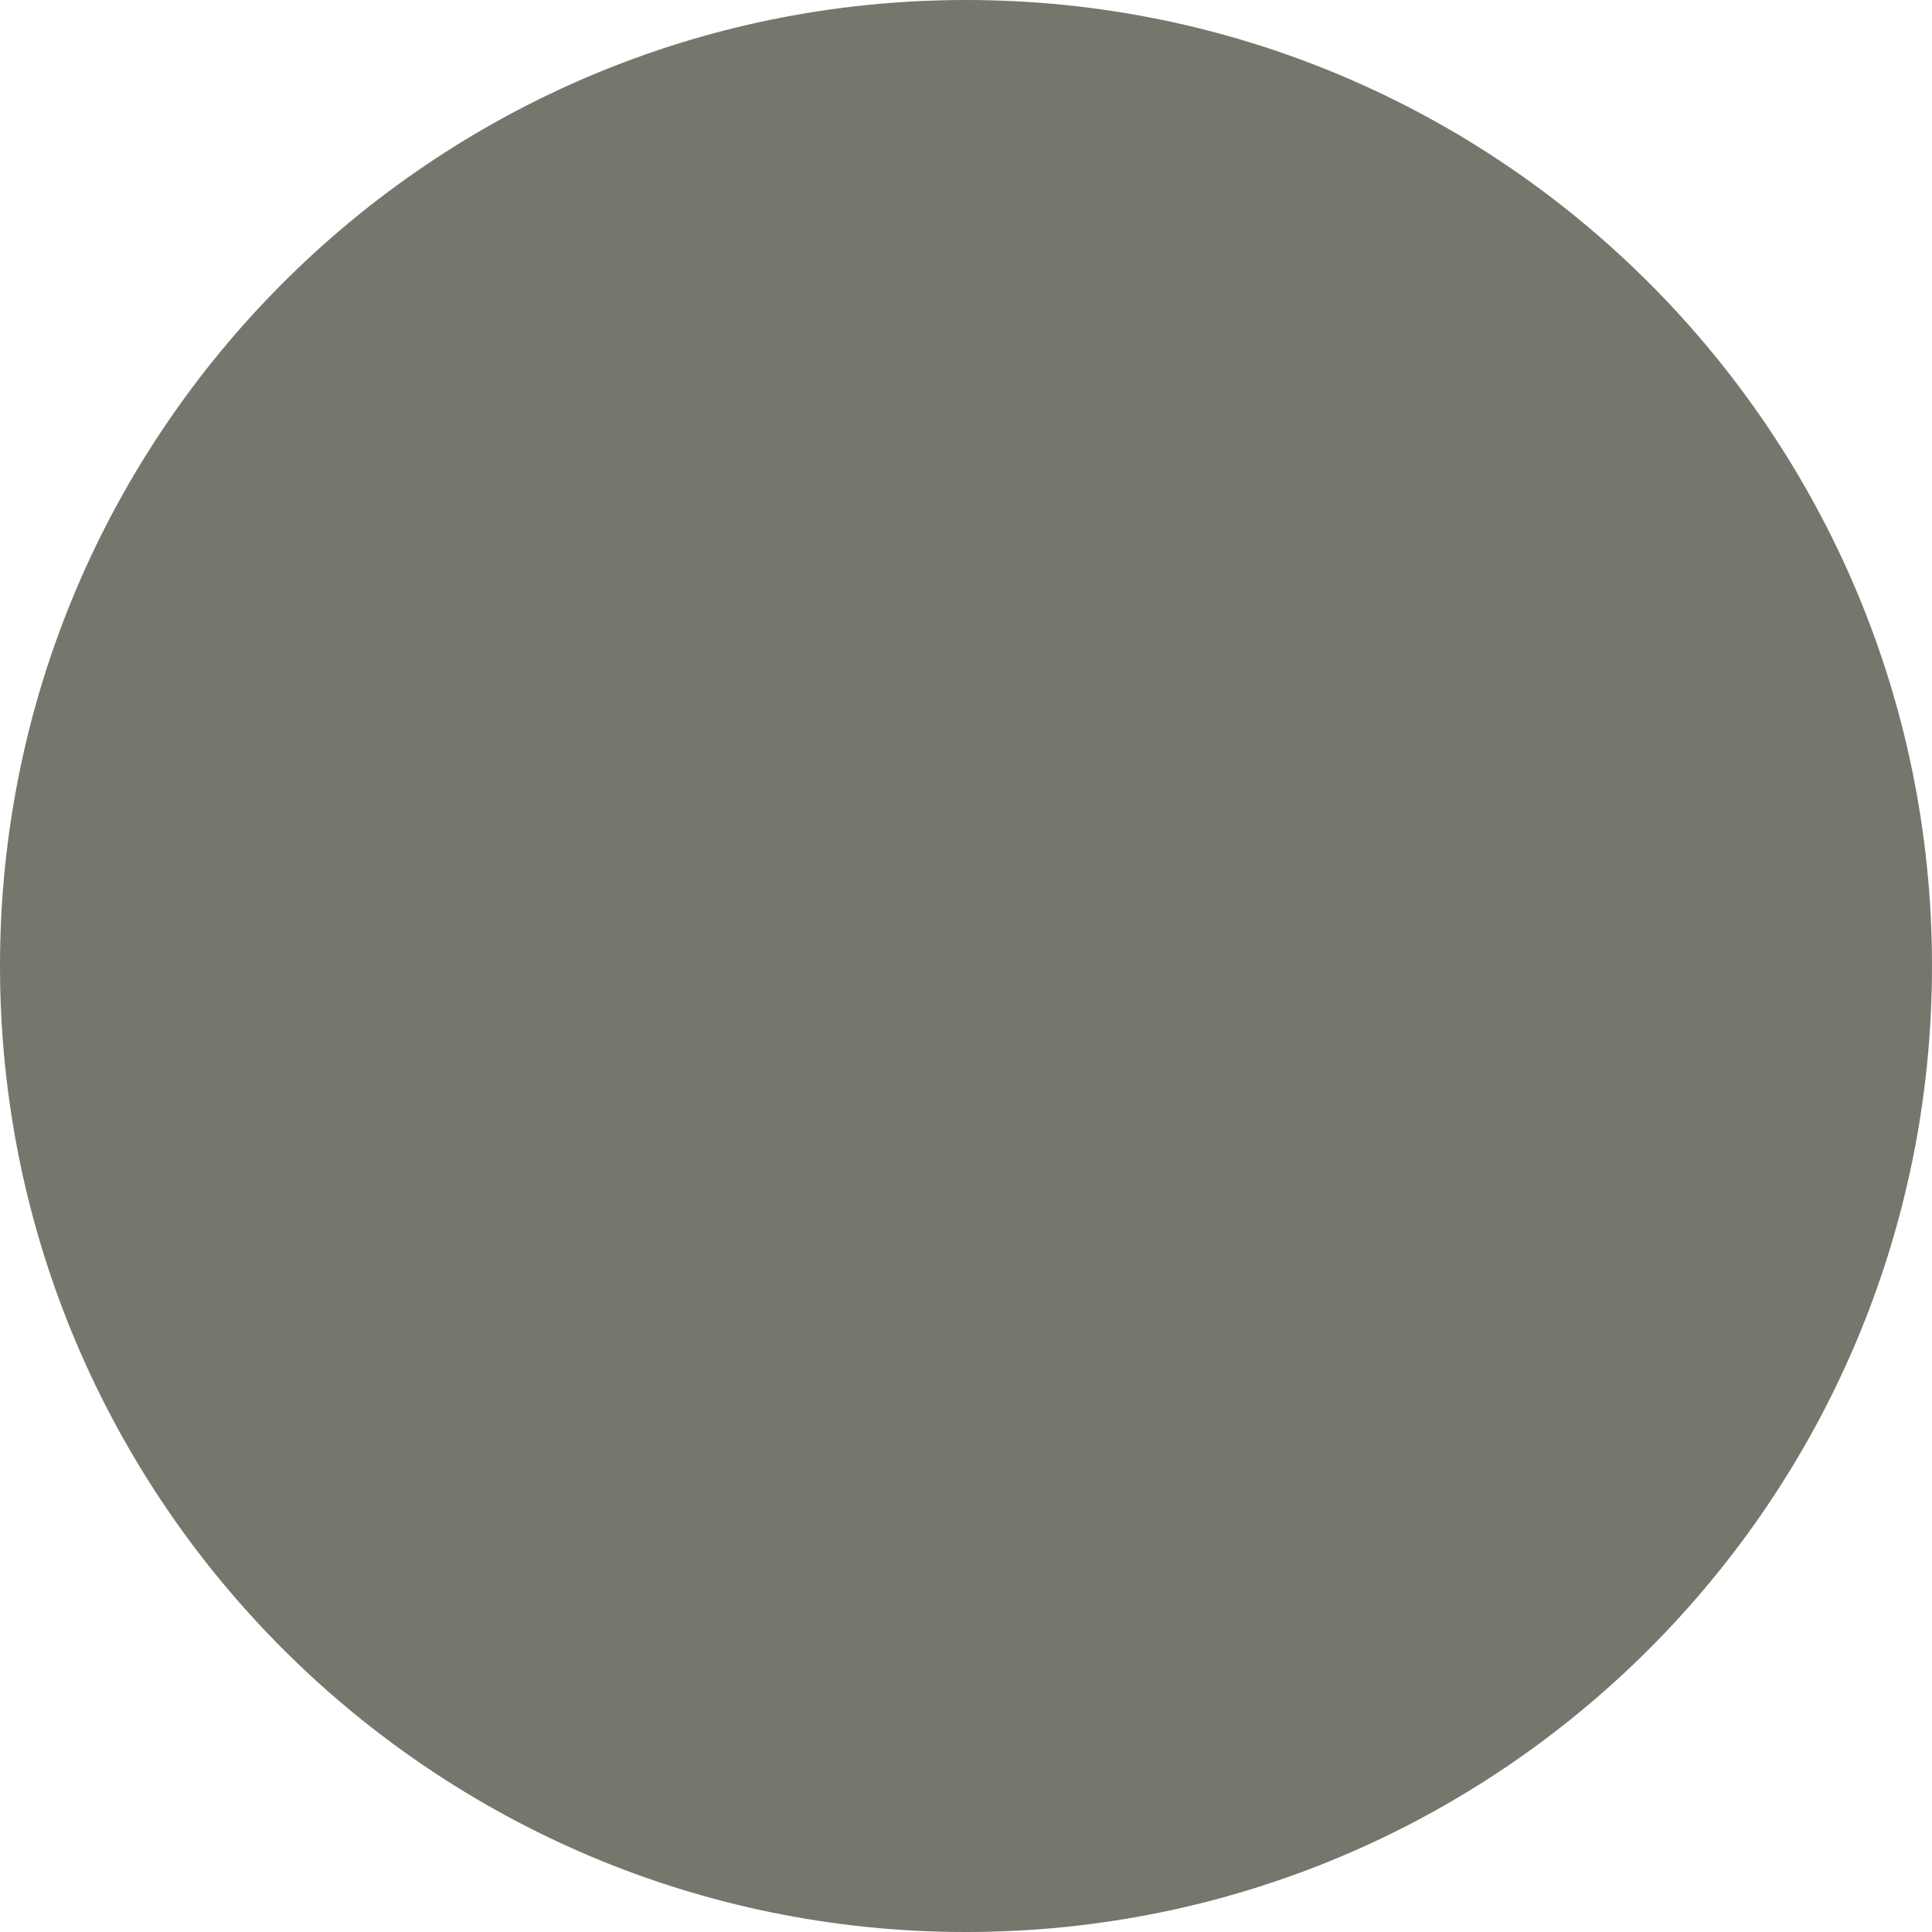
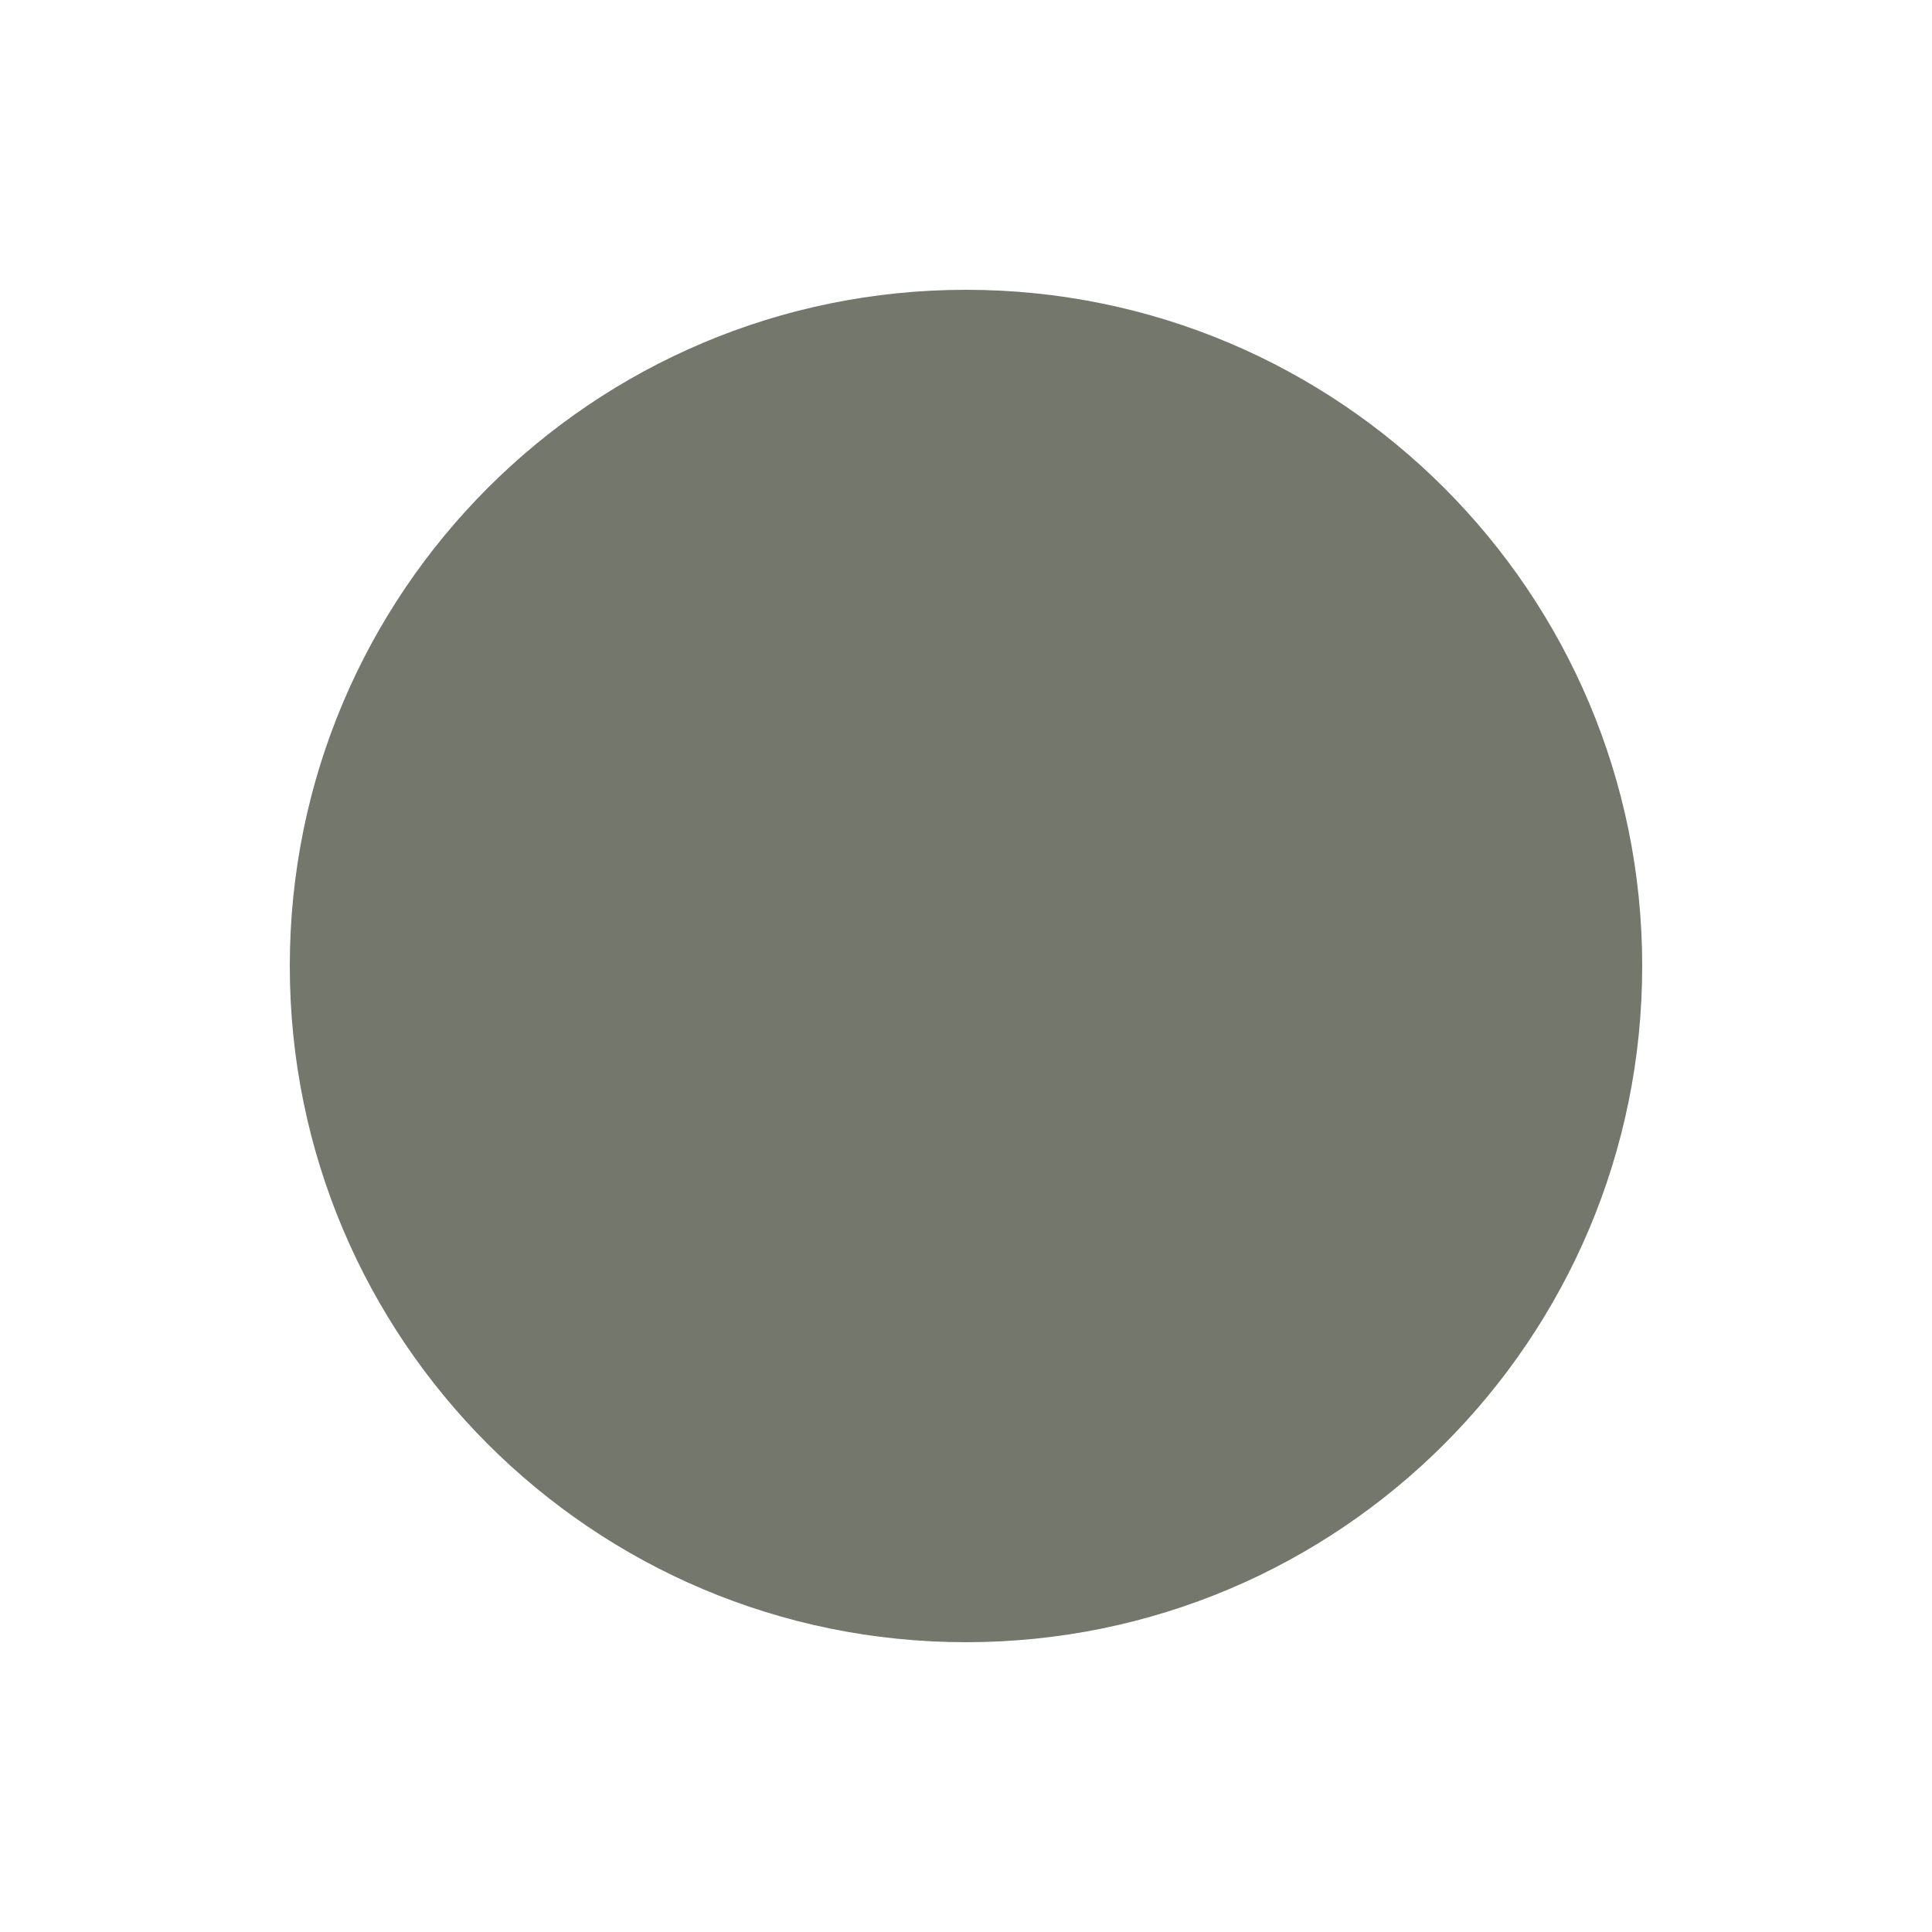
<svg xmlns="http://www.w3.org/2000/svg" version="1.1" id="10n" x="0px" y="0px" viewBox="0 0 200 200" style="enable-background:new 0 0 200 200;" xml:space="preserve">
  <style type="text/css">
		.st0 {
			fill: #74776b;
		}
	</style>
-   <circle class="st0" cx="100" cy="100" r="100" />
+   <circle class="st0" cx="100" cy="100" r="70" />
</svg>
